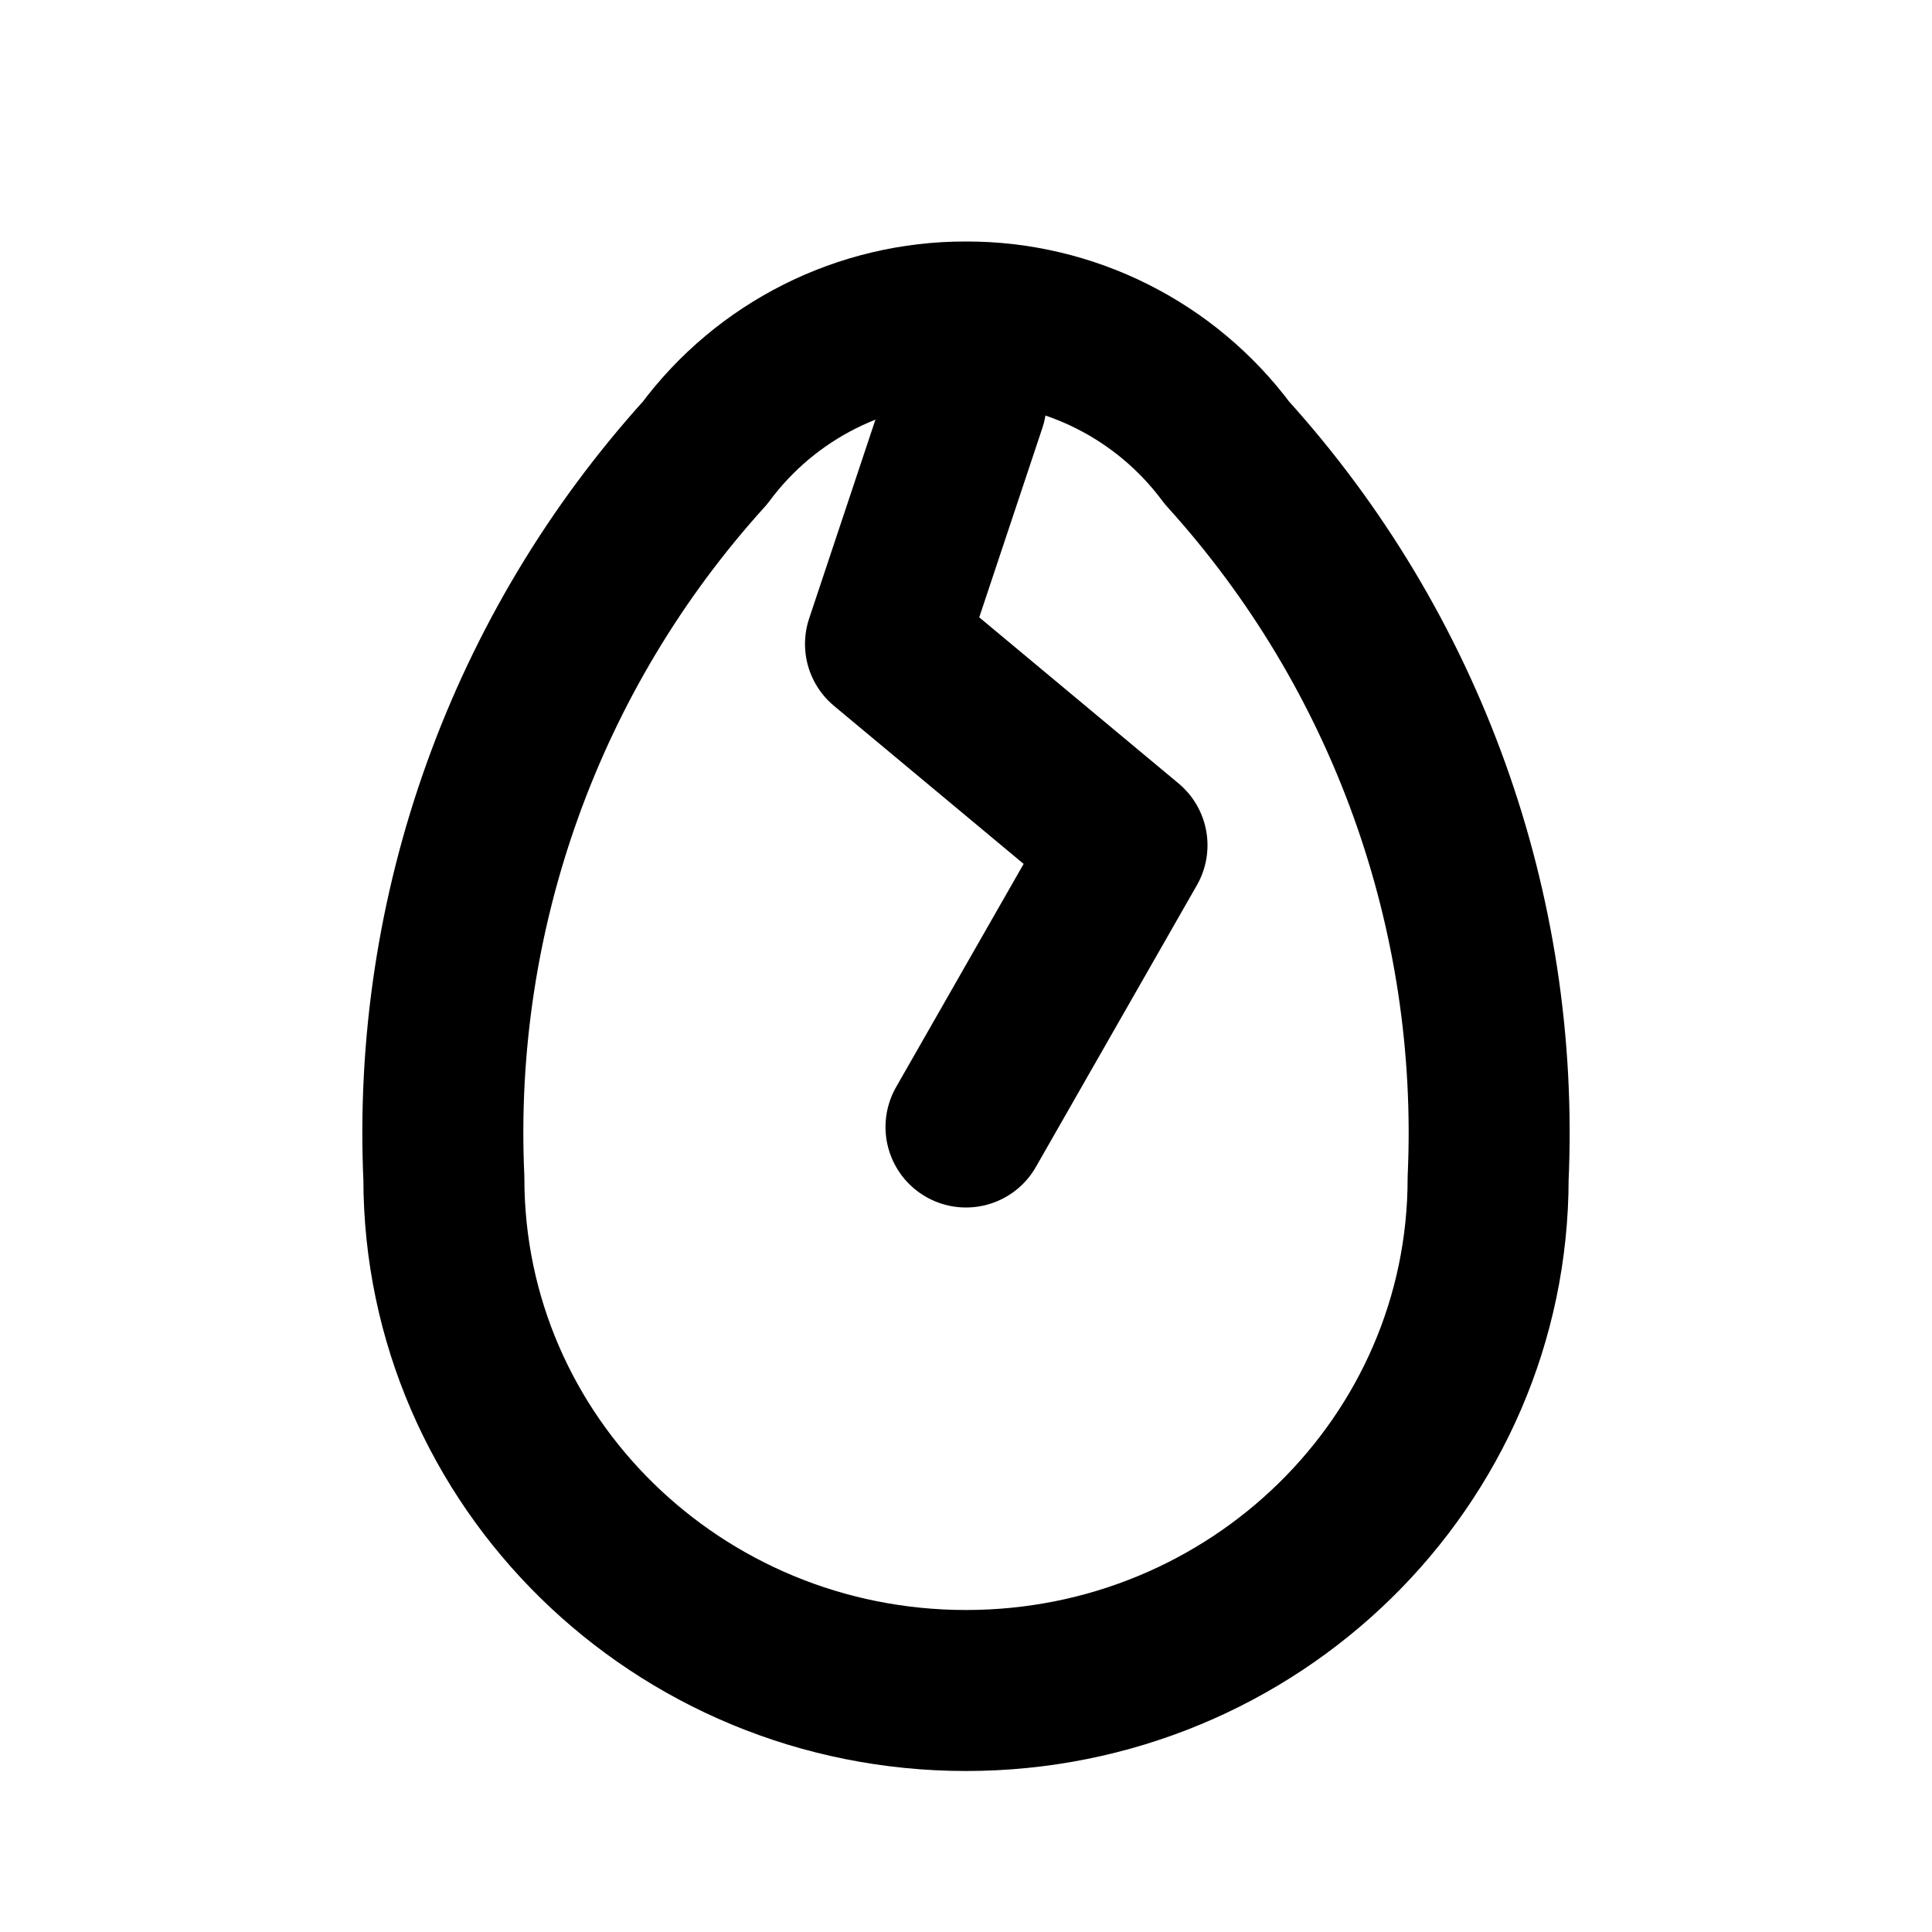
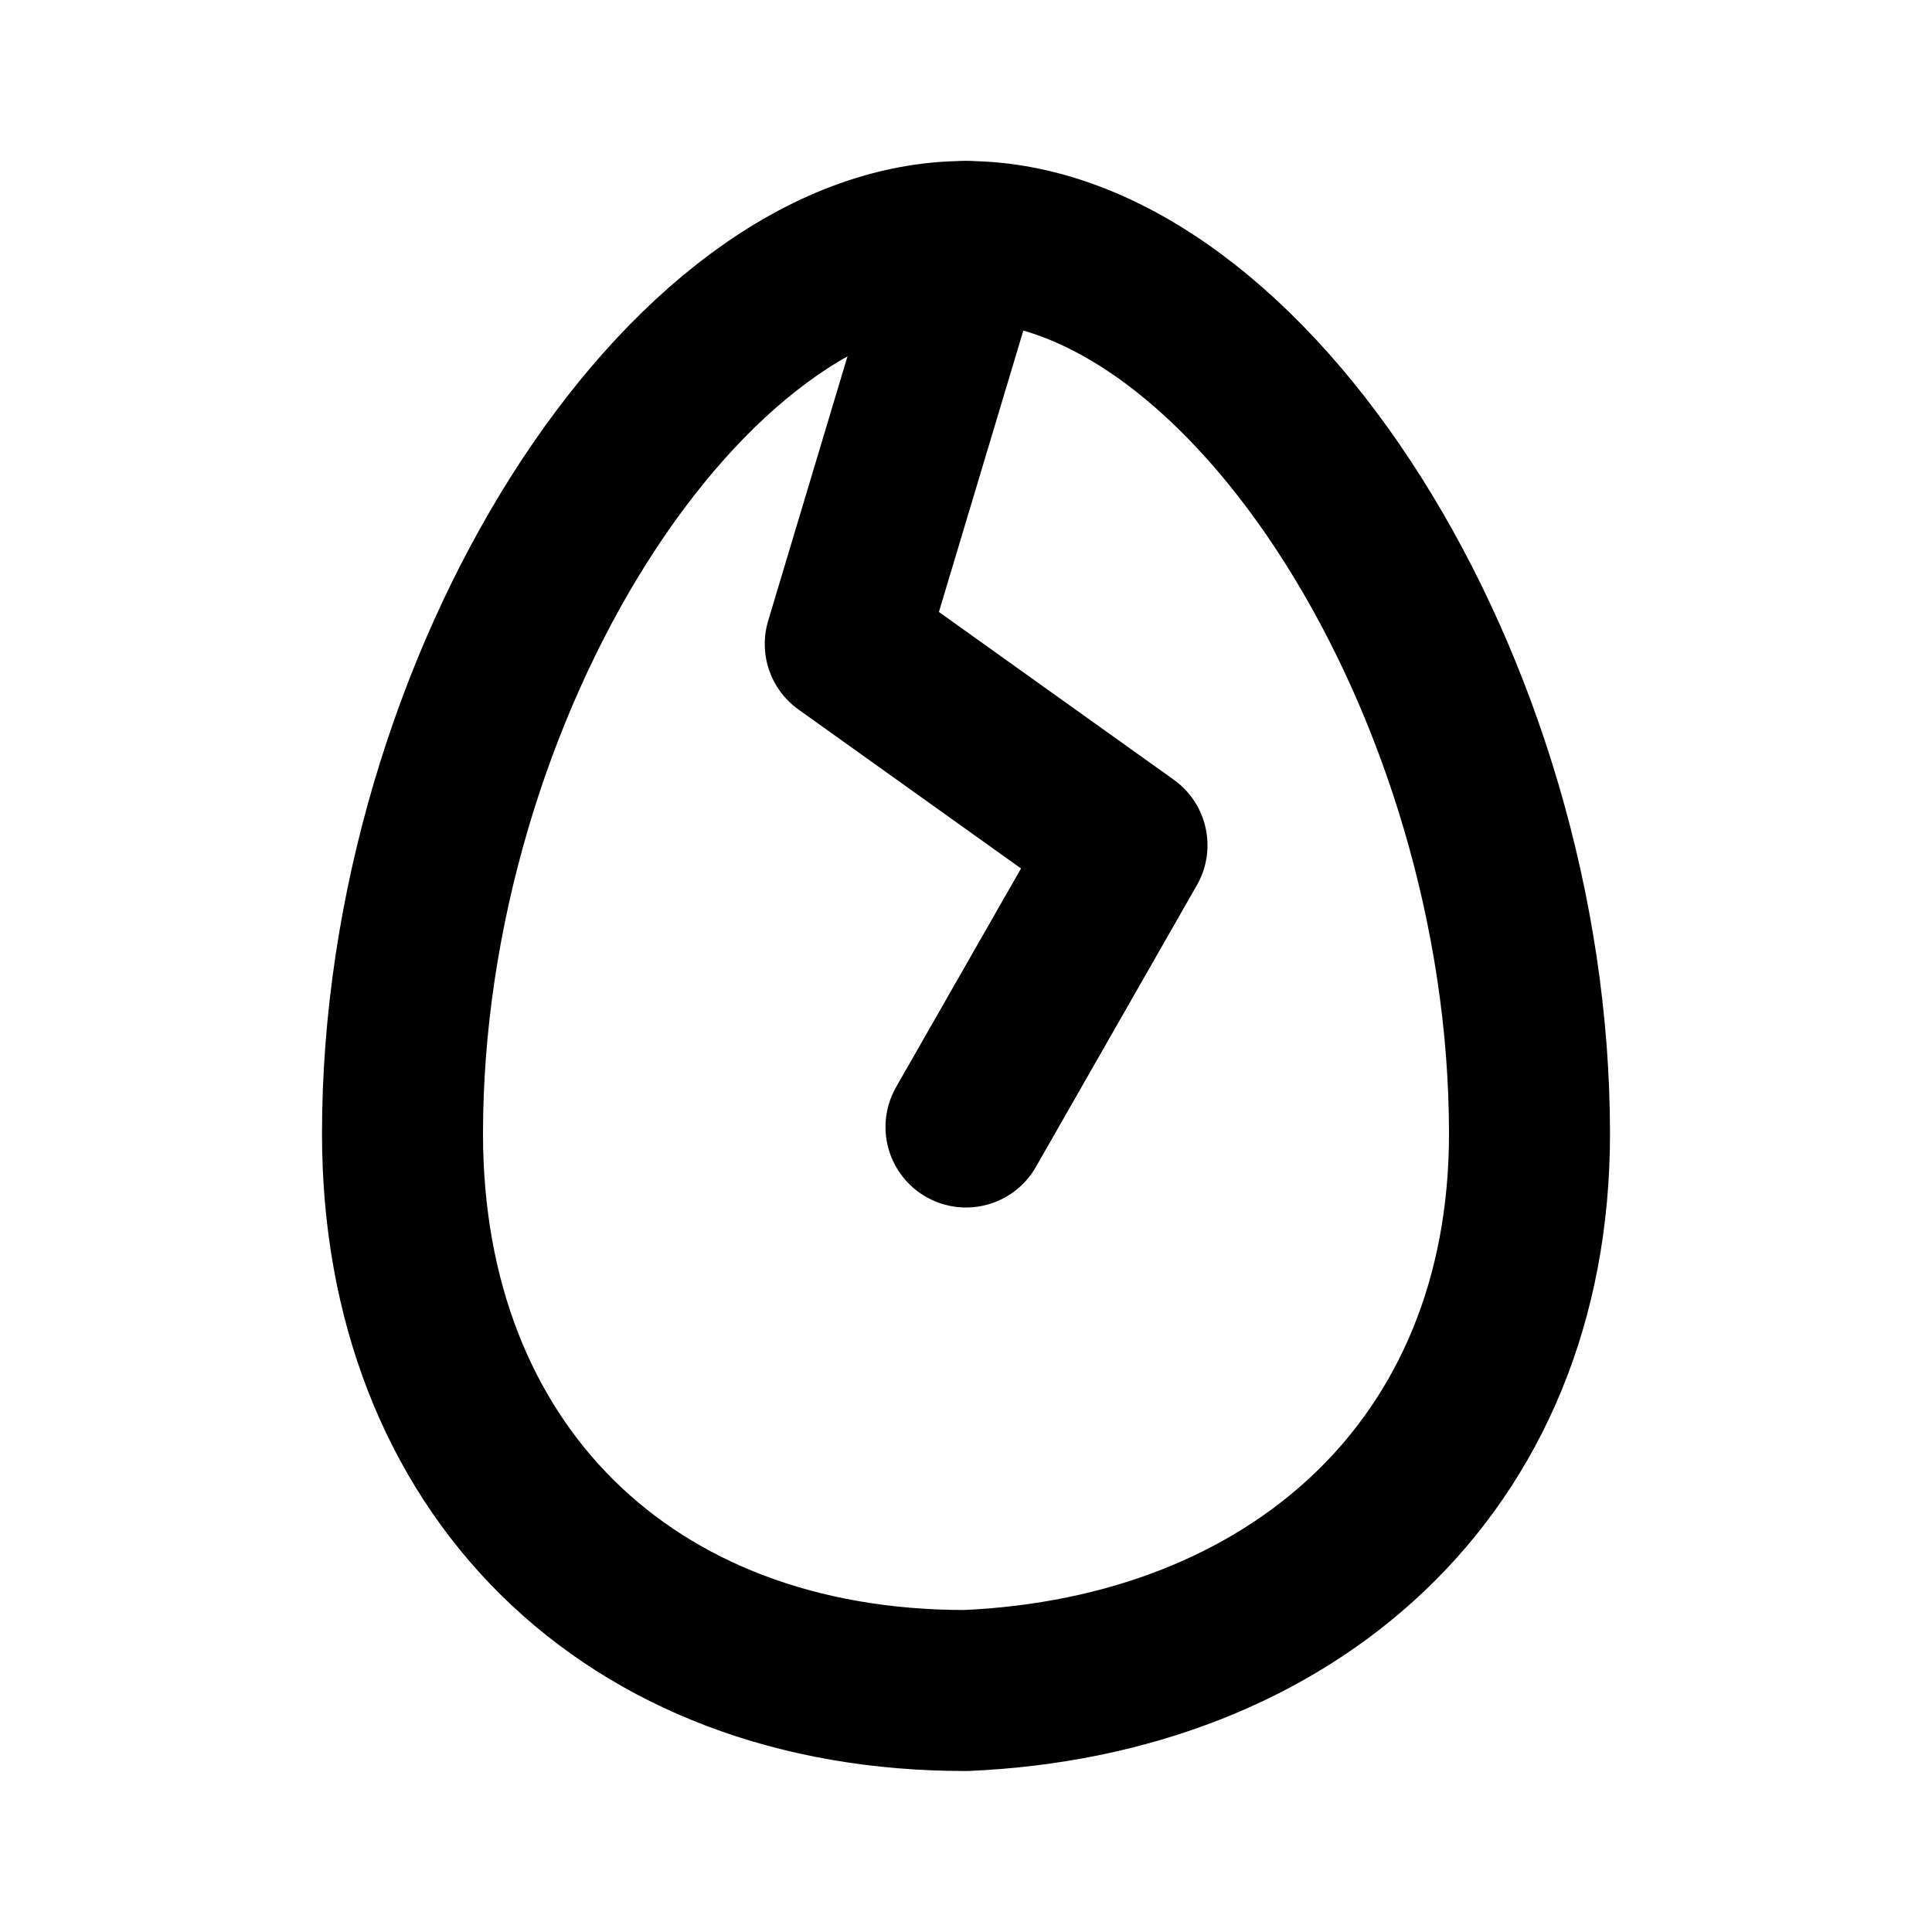
<svg xmlns="http://www.w3.org/2000/svg" class="icon icon-tabler icon-tabler-egg-cracked" width="24" height="24" viewBox="0 0 24 24" stroke-width="2" stroke="currentColor" fill="none" stroke-linecap="round" stroke-linejoin="round">
  <path stroke="none" d="M0 0h24v24H0z" fill="none" />
-   <path d="M5.514 14.639c0 3.513 2.904 6.361 6.486 6.361s6.486 -2.848 6.486 -6.361a12.574 12.574 0 0 0 -3.243 -9.012a4.025 4.025 0 0 0 -3.243 -1.627a4.025 4.025 0 0 0 -3.243 1.627a12.574 12.574 0 0 0 -3.243 9.012" />
-   <path d="M12 5l-1 3l3 2.5l-2 3.5" />
+   <path d="M19 14.083c0 4.154 -2.966 6.74 -7 6.917c-4.2 .006 -7 -2.763 -7 -6.917c0 -5.538 3.5 -11.09 7 -11.083c3.5 .007 7 5.545 7 11.083z" />
+   <path d="M12 3l-1.5 5l3.5 2.5l-2 3.5" />
</svg>
